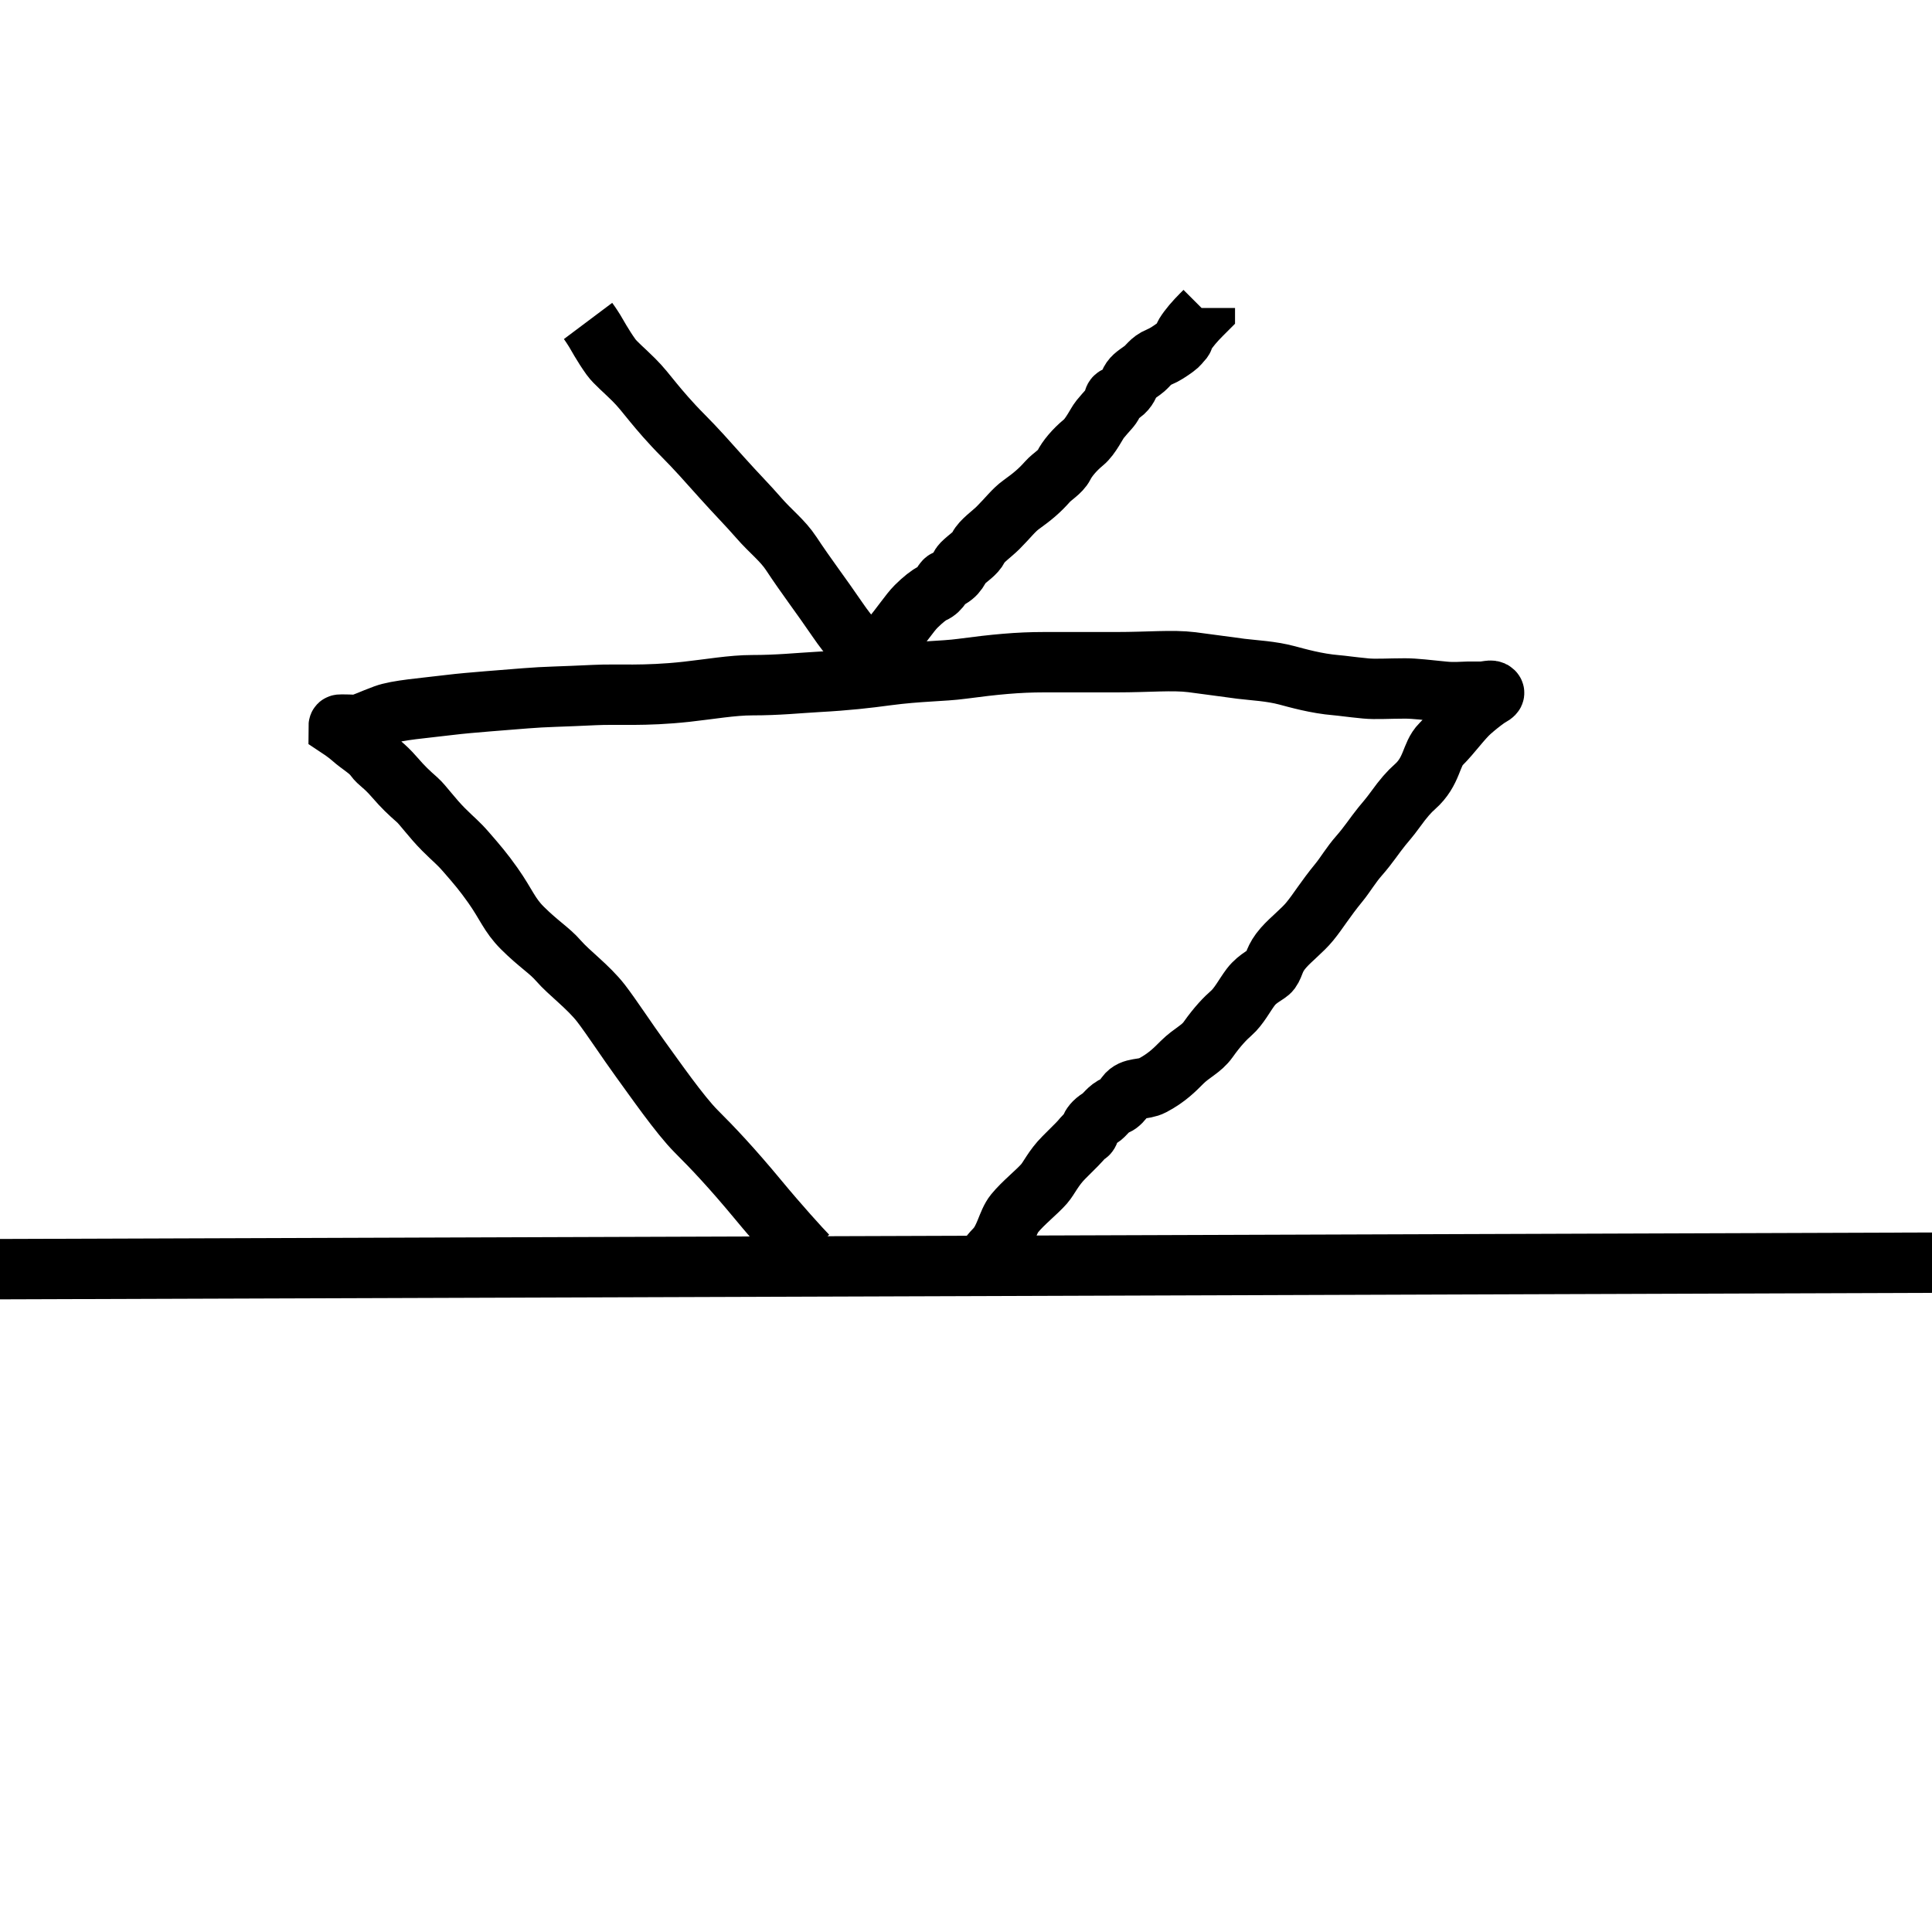
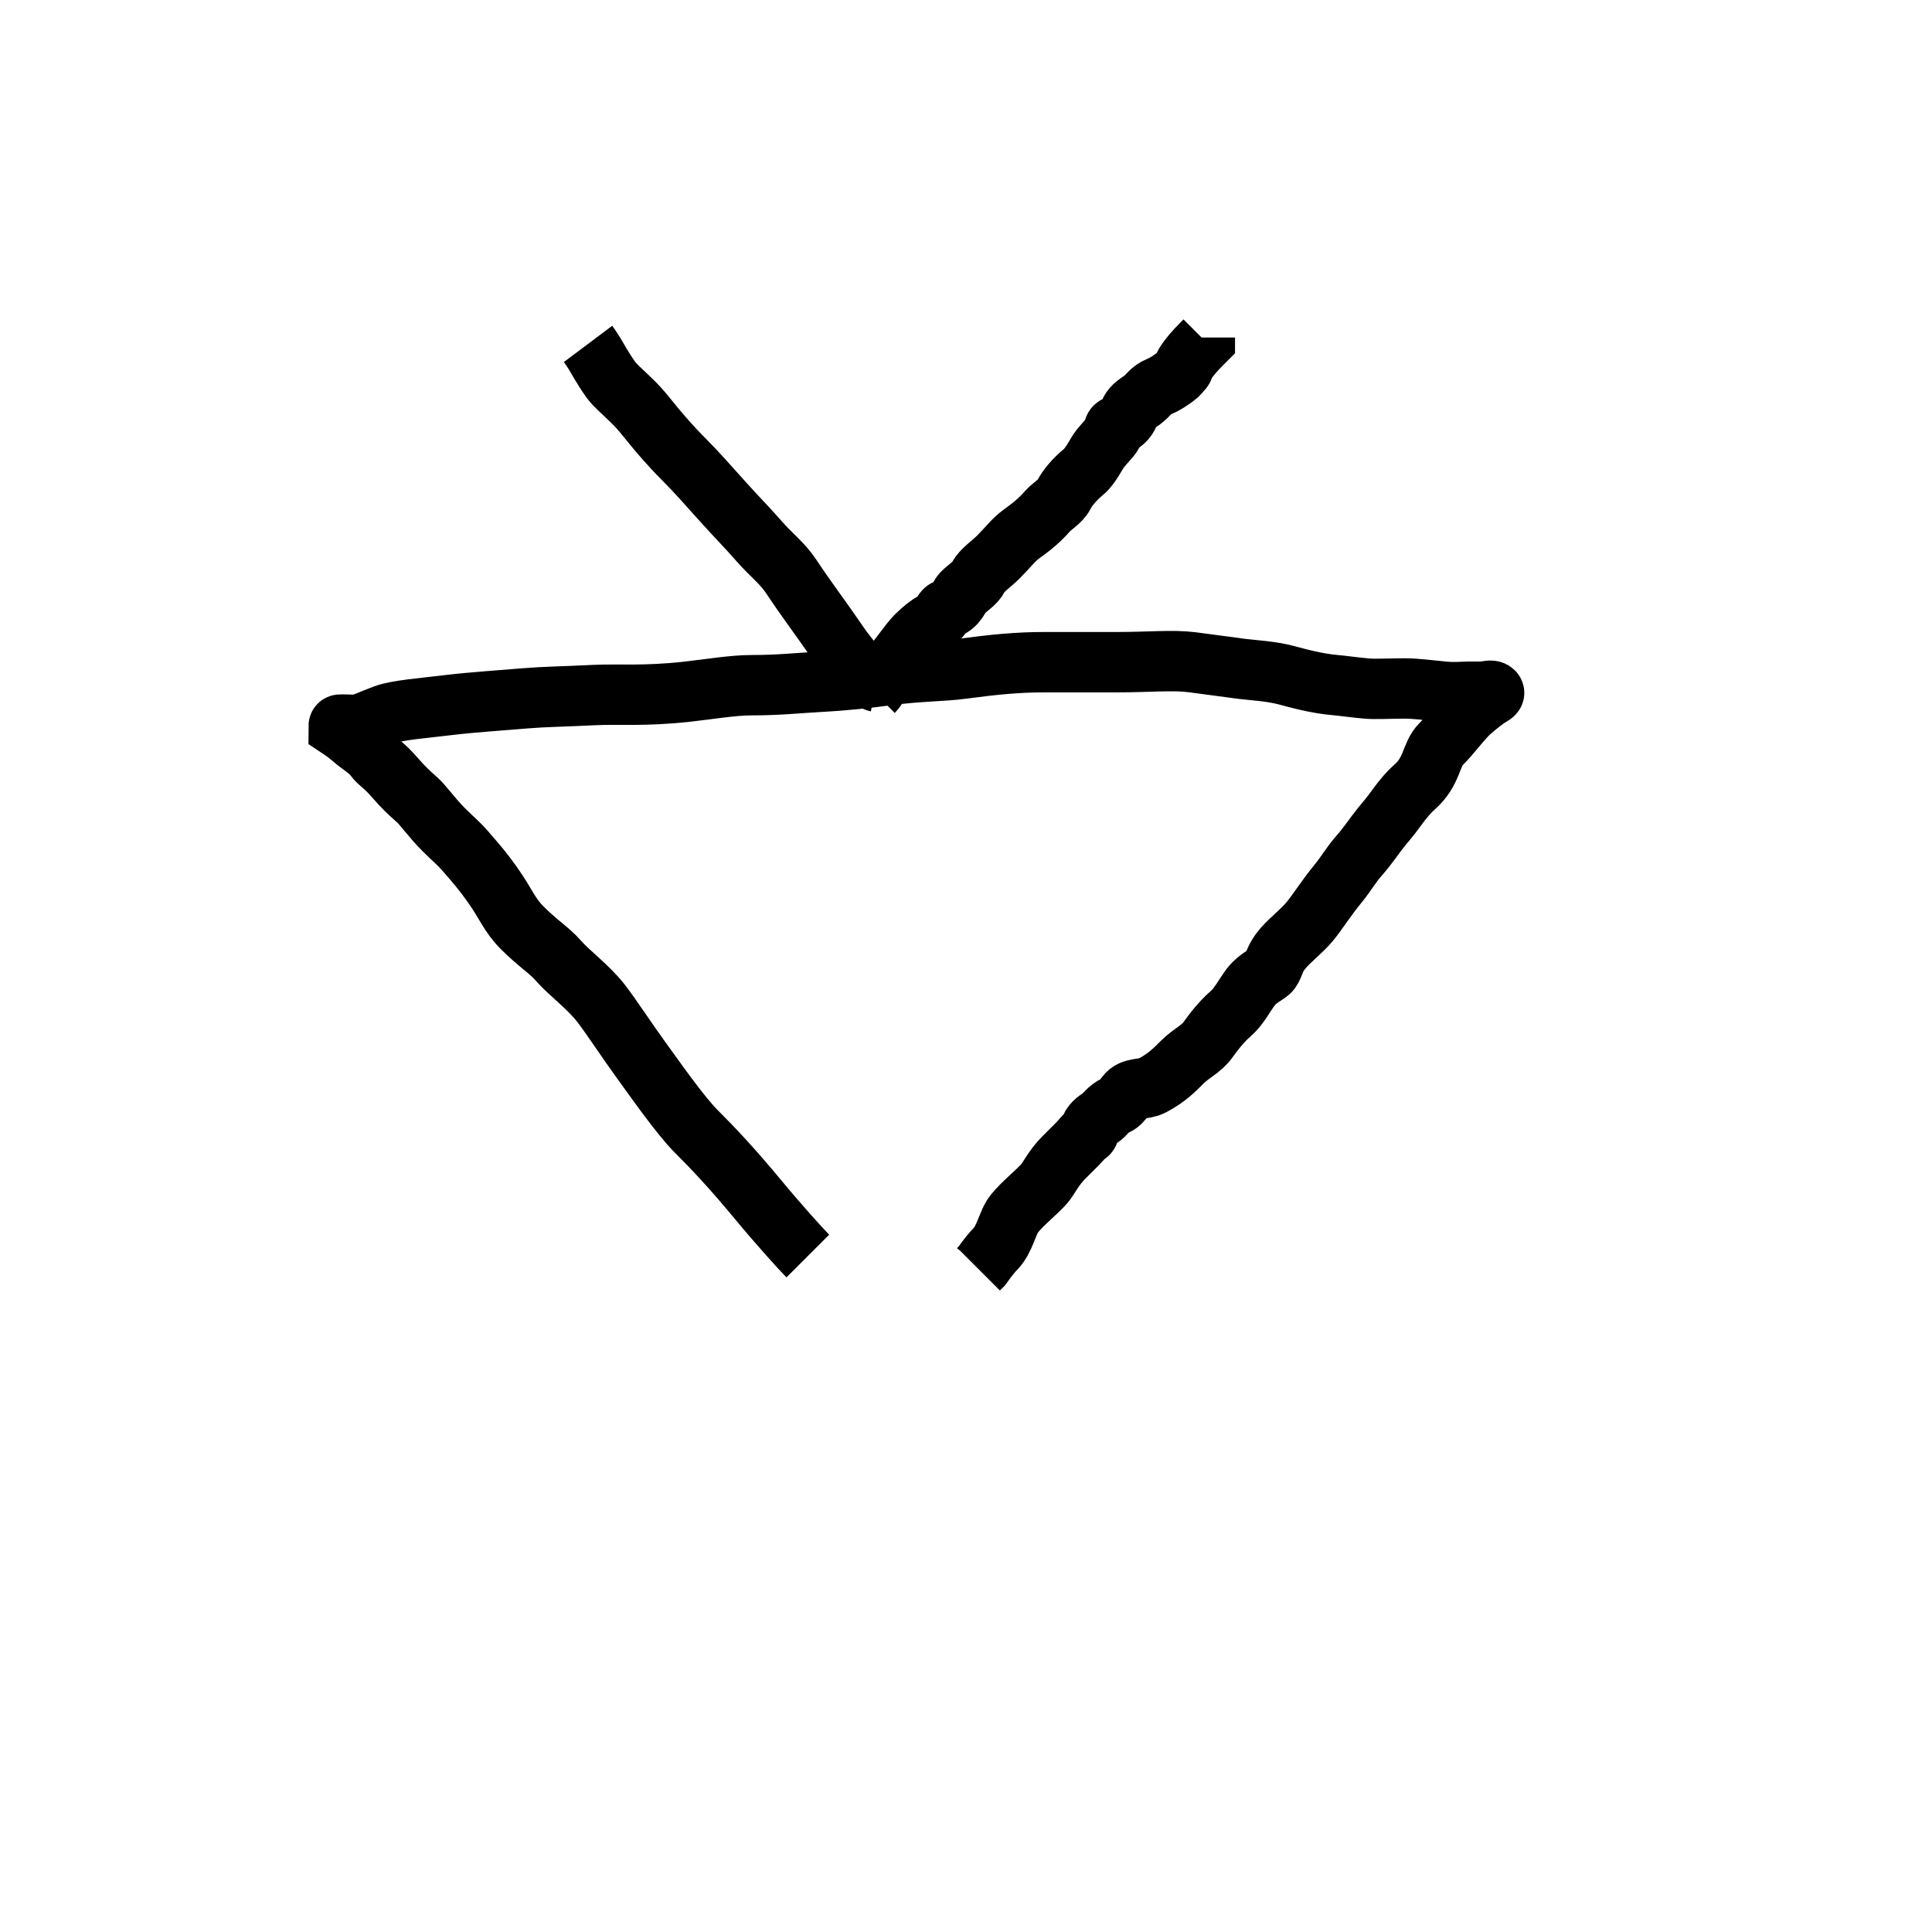
<svg xmlns="http://www.w3.org/2000/svg" width="32" height="32">
  <g>
-     <line id="svg_6" y2="20.913" x2="32.272" y1="21.022" x1="-0.228" stroke="#000" fill="none" />
-     <path d="m13.38,20.804c-0.109,-0.109 -0.496,-0.538 -0.815,-0.924c-0.444,-0.536 -0.761,-0.87 -1.033,-1.141c-0.272,-0.272 -0.693,-0.879 -0.924,-1.196c-0.205,-0.281 -0.486,-0.709 -0.652,-0.924c-0.213,-0.275 -0.528,-0.501 -0.707,-0.707c-0.151,-0.174 -0.326,-0.272 -0.598,-0.543c-0.217,-0.217 -0.263,-0.387 -0.489,-0.707c-0.157,-0.222 -0.257,-0.338 -0.435,-0.543c-0.151,-0.174 -0.188,-0.188 -0.38,-0.38c-0.192,-0.192 -0.344,-0.409 -0.435,-0.489c-0.147,-0.13 -0.229,-0.206 -0.38,-0.38c-0.178,-0.205 -0.255,-0.228 -0.326,-0.326c-0.09,-0.125 -0.234,-0.196 -0.38,-0.326c-0.091,-0.08 -0.217,-0.163 -0.217,-0.163c0,-0.054 0,-0.054 0.054,-0.054c0.163,0 0.219,0.012 0.272,0c0.118,-0.028 0.207,-0.079 0.435,-0.163c0.21,-0.078 0.642,-0.108 1.087,-0.163c0.324,-0.04 0.921,-0.081 1.25,-0.109c0.325,-0.027 0.596,-0.027 1.141,-0.054c0.38,-0.019 0.817,0.023 1.522,-0.054c0.382,-0.042 0.761,-0.109 1.087,-0.109c0.435,0 0.761,-0.036 1.087,-0.054c0.491,-0.027 0.814,-0.065 1.141,-0.109c0.541,-0.072 0.922,-0.065 1.25,-0.109c0.541,-0.072 0.924,-0.109 1.359,-0.109c0.543,0 0.924,0 1.196,0c0.543,0 0.926,-0.04 1.25,0c0.222,0.027 0.546,0.075 0.815,0.109c0.222,0.027 0.493,0.038 0.761,0.109c0.166,0.044 0.486,0.136 0.815,0.163c0.108,0.009 0.213,0.027 0.489,0.054c0.162,0.016 0.38,0 0.652,0c0.163,0 0.376,0.027 0.652,0.054c0.162,0.016 0.326,0 0.38,0c0.054,0 0.163,0 0.217,0c0.109,0 0.179,-0.038 0.217,0c0.038,0.038 -0.046,0.064 -0.109,0.109c-0.099,0.071 -0.181,0.137 -0.272,0.217c-0.147,0.13 -0.317,0.372 -0.489,0.543c-0.172,0.172 -0.141,0.447 -0.435,0.707c-0.091,0.08 -0.184,0.183 -0.326,0.38c-0.09,0.125 -0.169,0.212 -0.217,0.272c-0.124,0.152 -0.22,0.307 -0.38,0.489c-0.13,0.147 -0.229,0.316 -0.326,0.435c-0.248,0.303 -0.343,0.474 -0.489,0.652c-0.124,0.152 -0.305,0.288 -0.435,0.435c-0.161,0.182 -0.146,0.282 -0.217,0.38c-0.045,0.062 -0.207,0.116 -0.326,0.272c-0.104,0.137 -0.196,0.322 -0.326,0.435c-0.092,0.08 -0.223,0.213 -0.38,0.435c-0.113,0.16 -0.272,0.217 -0.435,0.38c-0.109,0.109 -0.248,0.254 -0.489,0.38c-0.152,0.08 -0.334,0.024 -0.435,0.163c-0.064,0.088 -0.113,0.142 -0.163,0.163c-0.142,0.059 -0.179,0.16 -0.272,0.217c-0.207,0.128 -0.146,0.242 -0.217,0.272c-0.05,0.021 -0.054,0.054 -0.163,0.163c-0.054,0.054 -0.131,0.131 -0.217,0.217c-0.172,0.172 -0.246,0.344 -0.326,0.435c-0.13,0.147 -0.343,0.311 -0.489,0.489c-0.124,0.152 -0.154,0.426 -0.326,0.598c-0.086,0.086 -0.217,0.272 -0.217,0.272l-0.054,0.054" id="svg_74" stroke="#000" fill="none" />
-     <path d="m14.522,10.913c0,0 0,0 0,0c0,0 0,0 0,0c0,0 -0.24,-0.048 -0.652,-0.652c-0.274,-0.402 -0.52,-0.721 -0.761,-1.087c-0.149,-0.227 -0.342,-0.366 -0.543,-0.598c-0.178,-0.205 -0.366,-0.393 -0.598,-0.652c-0.256,-0.286 -0.435,-0.489 -0.652,-0.707c-0.217,-0.217 -0.392,-0.425 -0.489,-0.543c-0.124,-0.152 -0.217,-0.272 -0.326,-0.38c-0.163,-0.163 -0.309,-0.282 -0.38,-0.38c-0.135,-0.187 -0.243,-0.389 -0.272,-0.435c-0.064,-0.103 -0.109,-0.163 -0.109,-0.163l0,0" id="svg_75" stroke="#000" fill="none" />
-     <path d="m14.467,10.967c0.054,-0.054 0.121,-0.206 0.272,-0.38c0.178,-0.205 0.326,-0.435 0.435,-0.543c0.109,-0.109 0.222,-0.197 0.272,-0.217c0.142,-0.059 0.167,-0.197 0.217,-0.217c0.213,-0.088 0.217,-0.217 0.272,-0.272c0.109,-0.109 0.217,-0.163 0.272,-0.272c0.054,-0.109 0.217,-0.217 0.326,-0.326c0.163,-0.163 0.256,-0.291 0.38,-0.38c0.197,-0.142 0.305,-0.234 0.435,-0.38c0.08,-0.091 0.217,-0.163 0.272,-0.272c0.054,-0.109 0.175,-0.256 0.326,-0.38c0.119,-0.097 0.223,-0.321 0.272,-0.38c0.124,-0.152 0.188,-0.201 0.217,-0.272c0.021,-0.05 0.004,-0.088 0.054,-0.109c0.142,-0.059 0.188,-0.146 0.217,-0.217c0.042,-0.1 0.093,-0.128 0.217,-0.217c0.099,-0.071 0.13,-0.159 0.272,-0.217c0.1,-0.042 0.173,-0.092 0.272,-0.163c0.062,-0.045 0.07,-0.07 0.109,-0.109c0.038,-0.038 0.026,-0.062 0.054,-0.109c0.064,-0.103 0.163,-0.217 0.272,-0.326l0.054,-0.054l0,-0.054" id="svg_76" stroke="#000" fill="none" />
+     <path fill="none" stroke="#000" id="svg_74" d="m13.38,20.804c-0.109,-0.109 -0.496,-0.538 -0.815,-0.924c-0.444,-0.536 -0.761,-0.87 -1.033,-1.141c-0.272,-0.272 -0.693,-0.879 -0.924,-1.196c-0.205,-0.281 -0.486,-0.709 -0.652,-0.924c-0.213,-0.275 -0.528,-0.501 -0.707,-0.707c-0.151,-0.174 -0.326,-0.272 -0.598,-0.543c-0.217,-0.217 -0.263,-0.387 -0.489,-0.707c-0.157,-0.222 -0.257,-0.338 -0.435,-0.543c-0.151,-0.174 -0.188,-0.188 -0.38,-0.38c-0.192,-0.192 -0.344,-0.409 -0.435,-0.489c-0.147,-0.13 -0.229,-0.206 -0.38,-0.38c-0.178,-0.205 -0.255,-0.228 -0.326,-0.326c-0.09,-0.125 -0.234,-0.196 -0.38,-0.326c-0.091,-0.08 -0.217,-0.163 -0.217,-0.163c0,-0.054 0,-0.054 0.054,-0.054c0.163,0 0.219,0.012 0.272,0c0.118,-0.028 0.207,-0.079 0.435,-0.163c0.21,-0.078 0.642,-0.108 1.087,-0.163c0.324,-0.04 0.921,-0.081 1.25,-0.109c0.325,-0.027 0.596,-0.027 1.141,-0.054c0.38,-0.019 0.817,0.023 1.522,-0.054c0.382,-0.042 0.761,-0.109 1.087,-0.109c0.435,0 0.761,-0.036 1.087,-0.054c0.491,-0.027 0.814,-0.065 1.141,-0.109c0.541,-0.072 0.922,-0.065 1.25,-0.109c0.541,-0.072 0.924,-0.109 1.359,-0.109c0.543,0 0.924,0 1.196,0c0.543,0 0.926,-0.04 1.25,0c0.222,0.027 0.546,0.075 0.815,0.109c0.222,0.027 0.493,0.038 0.761,0.109c0.166,0.044 0.486,0.136 0.815,0.163c0.108,0.009 0.213,0.027 0.489,0.054c0.162,0.016 0.38,0 0.652,0c0.163,0 0.376,0.027 0.652,0.054c0.162,0.016 0.326,0 0.38,0c0.054,0 0.163,0 0.217,0c0.109,0 0.179,-0.038 0.217,0c0.038,0.038 -0.046,0.064 -0.109,0.109c-0.099,0.071 -0.181,0.137 -0.272,0.217c-0.147,0.13 -0.317,0.372 -0.489,0.543c-0.172,0.172 -0.141,0.447 -0.435,0.707c-0.091,0.08 -0.184,0.183 -0.326,0.38c-0.09,0.125 -0.169,0.212 -0.217,0.272c-0.124,0.152 -0.22,0.307 -0.38,0.489c-0.13,0.147 -0.229,0.316 -0.326,0.435c-0.248,0.303 -0.343,0.474 -0.489,0.652c-0.124,0.152 -0.305,0.288 -0.435,0.435c-0.161,0.182 -0.146,0.282 -0.217,0.38c-0.045,0.062 -0.207,0.116 -0.326,0.272c-0.104,0.137 -0.196,0.322 -0.326,0.435c-0.092,0.08 -0.223,0.213 -0.38,0.435c-0.113,0.16 -0.272,0.217 -0.435,0.38c-0.109,0.109 -0.248,0.254 -0.489,0.38c-0.152,0.08 -0.334,0.024 -0.435,0.163c-0.064,0.088 -0.113,0.142 -0.163,0.163c-0.142,0.059 -0.179,0.16 -0.272,0.217c-0.207,0.128 -0.146,0.242 -0.217,0.272c-0.05,0.021 -0.054,0.054 -0.163,0.163c-0.054,0.054 -0.131,0.131 -0.217,0.217c-0.172,0.172 -0.246,0.344 -0.326,0.435c-0.13,0.147 -0.343,0.311 -0.489,0.489c-0.124,0.152 -0.154,0.426 -0.326,0.598c-0.086,0.086 -0.217,0.272 -0.217,0.272l-0.054,0.054" />
+     <path fill="none" stroke="#000" id="svg_75" d="m14.522,11.293c0,0 0,0 0,0c0,0 0,0 0,0c0,0 -0.24,-0.048 -0.652,-0.652c-0.274,-0.402 -0.52,-0.721 -0.761,-1.087c-0.149,-0.227 -0.342,-0.366 -0.543,-0.598c-0.178,-0.205 -0.366,-0.393 -0.598,-0.652c-0.256,-0.286 -0.435,-0.489 -0.652,-0.707c-0.217,-0.217 -0.392,-0.425 -0.489,-0.543c-0.124,-0.152 -0.217,-0.272 -0.326,-0.38c-0.163,-0.163 -0.309,-0.282 -0.38,-0.38c-0.135,-0.187 -0.243,-0.389 -0.272,-0.435c-0.064,-0.103 -0.109,-0.163 -0.109,-0.163l0,0" />
+     <path fill="none" stroke="#000" id="svg_76" d="m14.467,11.456c0.054,-0.054 0.121,-0.206 0.272,-0.38c0.178,-0.205 0.326,-0.435 0.435,-0.543c0.109,-0.109 0.222,-0.197 0.272,-0.217c0.142,-0.059 0.167,-0.197 0.217,-0.217c0.213,-0.088 0.217,-0.217 0.272,-0.272c0.109,-0.109 0.217,-0.163 0.272,-0.272c0.054,-0.109 0.217,-0.217 0.326,-0.326c0.163,-0.163 0.256,-0.291 0.38,-0.38c0.197,-0.142 0.305,-0.234 0.435,-0.38c0.08,-0.091 0.217,-0.163 0.272,-0.272c0.054,-0.109 0.175,-0.256 0.326,-0.38c0.119,-0.097 0.223,-0.321 0.272,-0.38c0.124,-0.152 0.188,-0.201 0.217,-0.272c0.021,-0.05 0.004,-0.088 0.054,-0.109c0.142,-0.059 0.188,-0.146 0.217,-0.217c0.042,-0.1 0.093,-0.128 0.217,-0.217c0.099,-0.071 0.13,-0.159 0.272,-0.217c0.1,-0.042 0.173,-0.092 0.272,-0.163c0.062,-0.045 0.07,-0.07 0.109,-0.109c0.038,-0.038 0.026,-0.062 0.054,-0.109c0.064,-0.103 0.163,-0.217 0.272,-0.326l0.054,-0.054l0,-0.054" />
  </g>
</svg>
